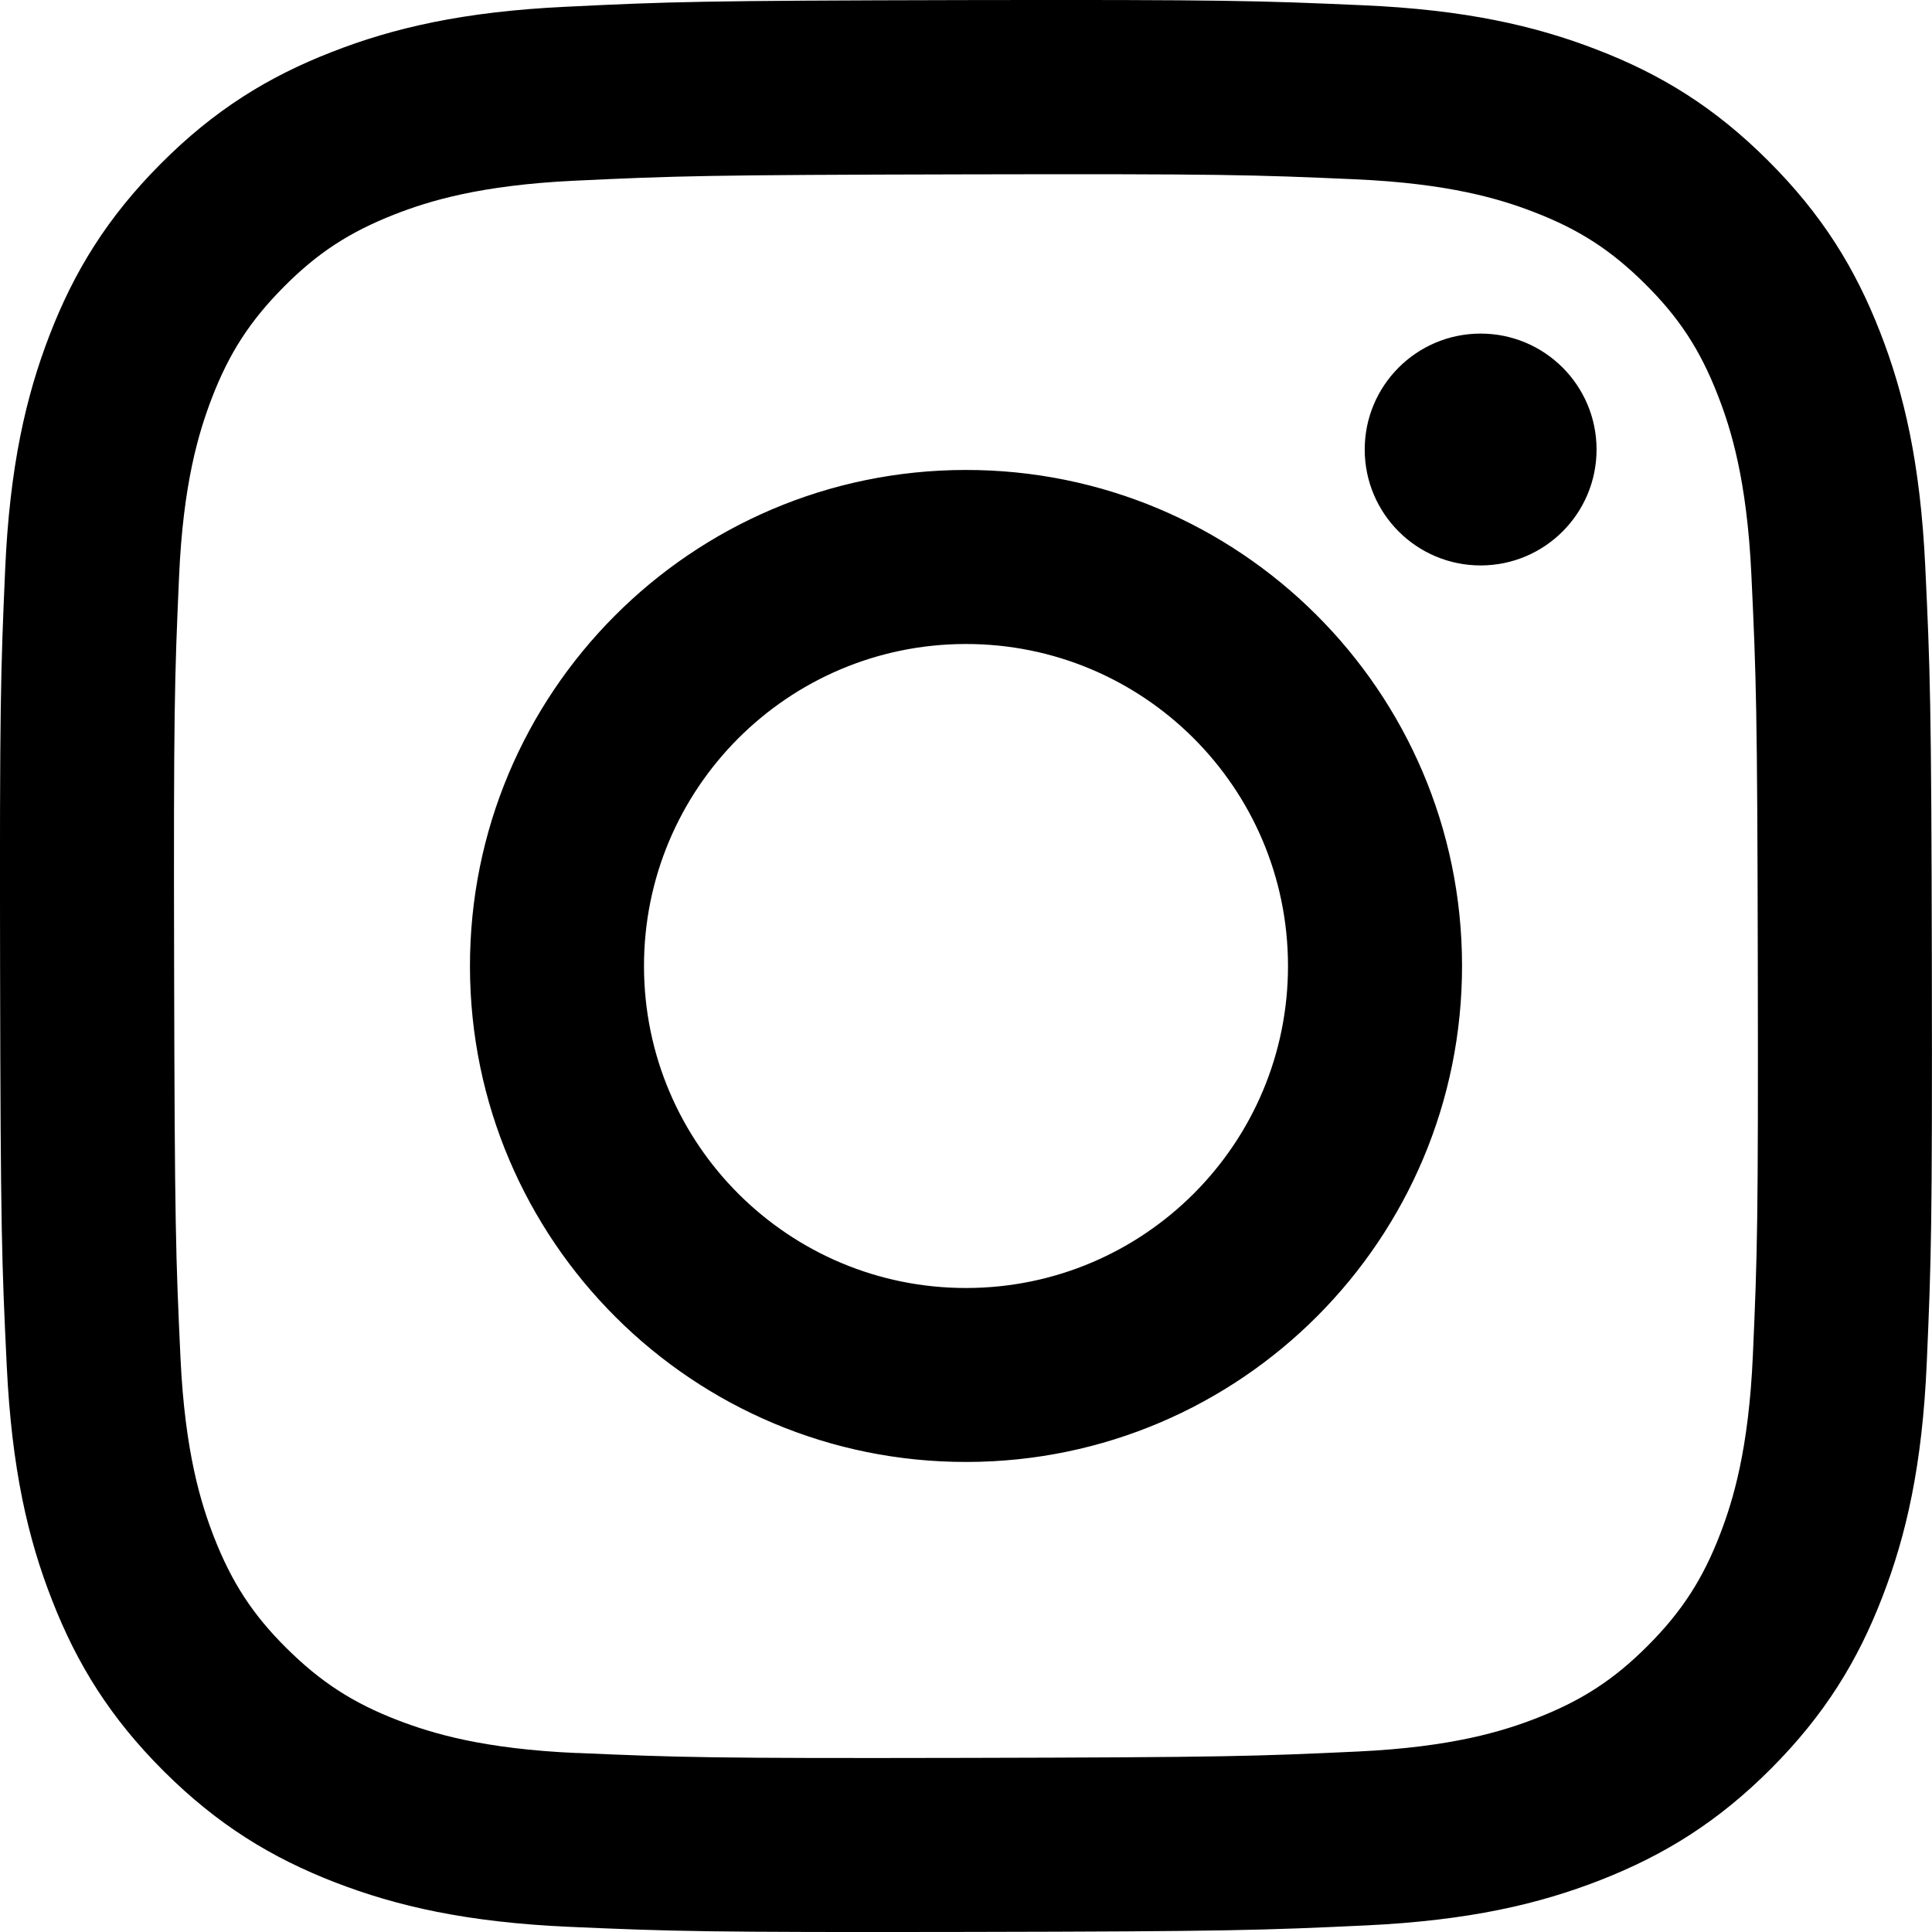
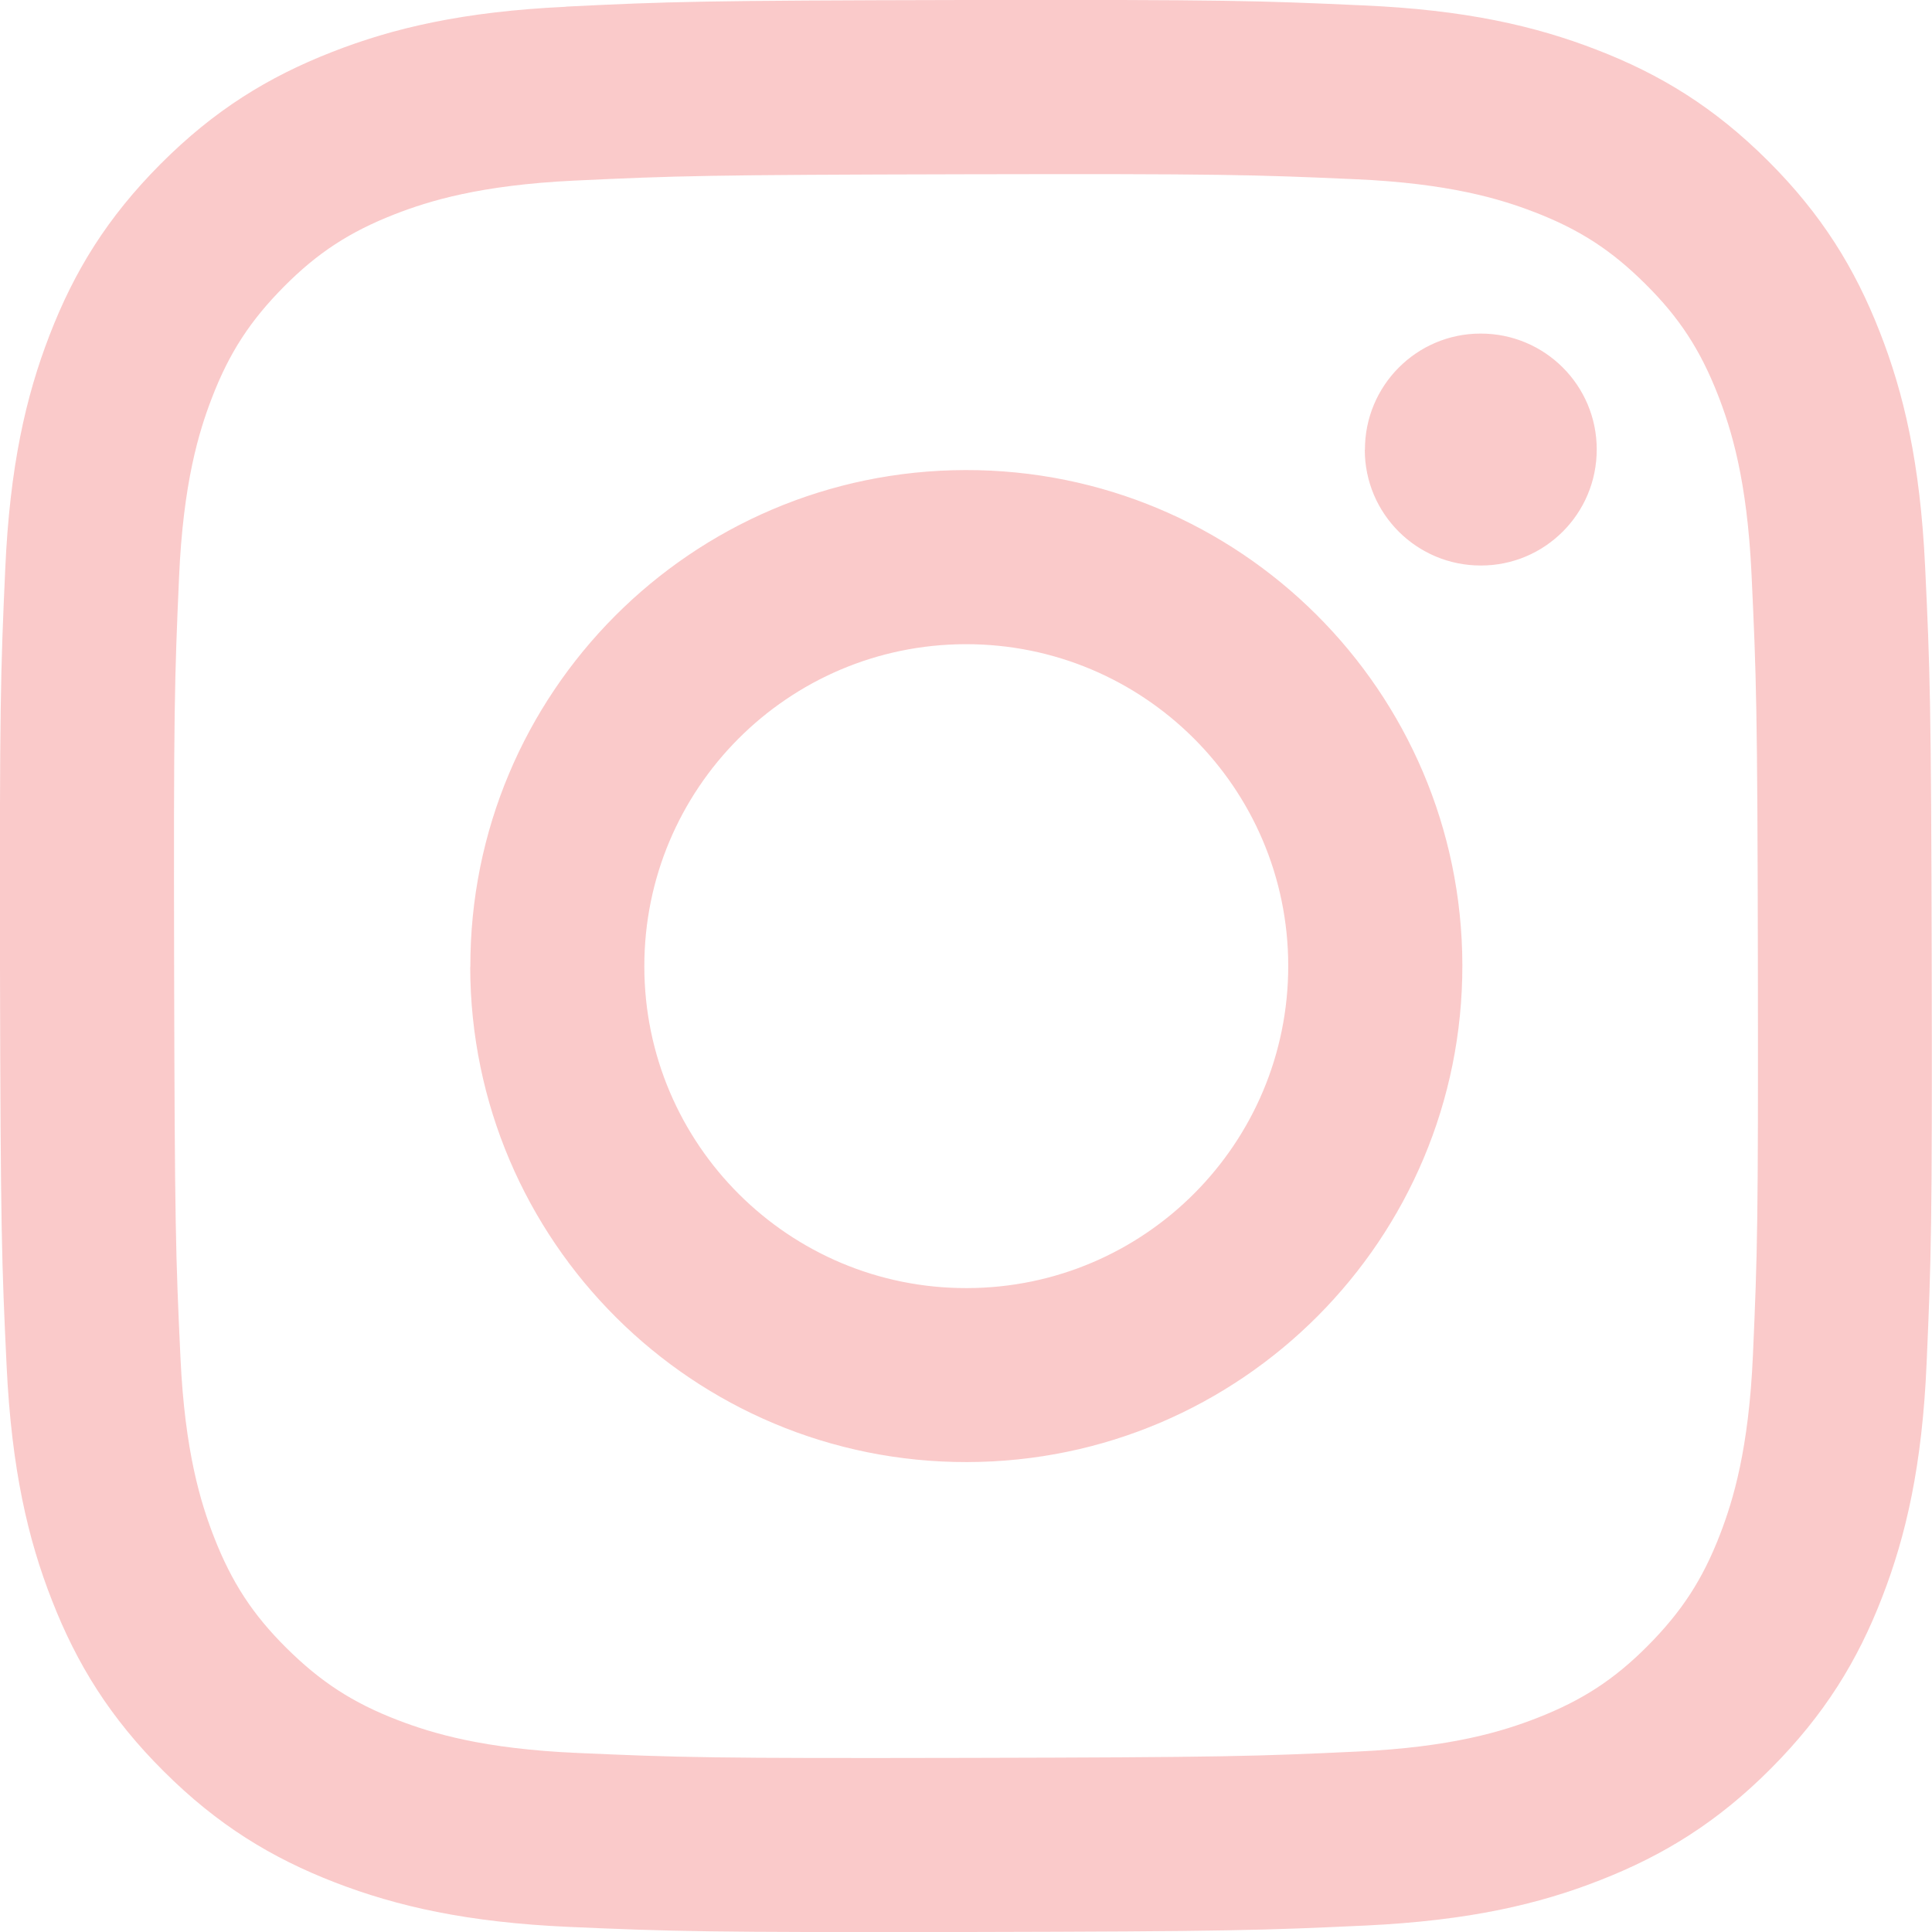
- <svg xmlns="http://www.w3.org/2000/svg" role="img" viewBox="0 0 24 24">
-   <path d="M7.03.084c-1.277.06-2.149.264-2.911.563-.789.307-1.458.72-2.123 1.388-.665.668-1.075 1.337-1.38 2.127-.295.764-.496 1.637-.552 2.914-.056 1.278-.069 1.688-.063 4.947.006 3.259.021 3.667.083 4.947.061 1.276.264 2.148.564 2.911.308.789.72 1.457 1.388 2.123.668.665 1.337 1.074 2.128 1.38.763.295 1.636.496 2.913.552 1.277.056 1.688.069 4.946.063 3.258-.006 3.668-.021 4.948-.081 1.28-.061 2.147-.265 2.91-.563.789-.309 1.458-.72 2.123-1.388.665-.668 1.075-1.338 1.379-2.128.296-.763.497-1.636.552-2.912.056-1.281.069-1.69.063-4.948-.006-3.258-.021-3.667-.082-4.947-.061-1.28-.264-2.149-.563-2.912-.308-.789-.72-1.457-1.388-2.123C21.298 1.33 20.628.921 19.838.617 19.074.321 18.202.12 16.924.065 15.647.009 15.236-.005 11.977.001 8.718.008 8.31.021 7.03.084m.14 21.693c-1.17-.051-1.805-.245-2.229-.408-.561-.216-.96-.477-1.382-.895-.422-.418-.681-.819-.9-1.378-.164-.423-.362-1.058-.417-2.228-.059-1.264-.072-1.644-.079-4.848-.007-3.204.005-3.583.061-4.848.05-1.169.246-1.805.408-2.228.216-.561.476-.96.895-1.382.419-.422.818-.681 1.378-.9.423-.165 1.058-.361 2.227-.417 1.266-.06 1.645-.072 4.848-.079 3.203-.007 3.583.005 4.849.061 1.169.051 1.805.244 2.228.408.561.216.96.475 1.382.895.422.419.682.818.9 1.379.165.422.362 1.056.417 2.226.06 1.266.074 1.645.08 4.848.006 3.203-.005 3.583-.061 4.848-.051 1.17-.245 1.806-.408 2.229-.216.56-.476.96-.895 1.381-.419.421-.818.681-1.378.9-.422.165-1.058.362-2.226.417-1.266.059-1.645.072-4.849.079-3.204.007-3.583-.006-4.848-.061M16.953 5.586A1.44 1.44 0 1 0 18.39 4.144a1.44 1.44 0 0 0-1.437 1.442M5.838 12.012c.007 3.403 2.771 6.156 6.173 6.149 3.403-.006 6.157-2.77 6.151-6.173-.006-3.403-2.771-6.157-6.174-6.15-3.403.007-6.156 2.771-6.15 6.174M8 12.008a4 4 0 1 1 4.008 3.992A4 4 0 0 1 8 12.008" />
+ <svg xmlns="http://www.w3.org/2000/svg" id="Layer_2" data-name="Layer 2" viewBox="0 0 137.03 137.03">
+   <defs>
+     <style>
+       .cls-1 {
+         fill: #facaca;
+       }
+     </style>
+   </defs>
+   <g id="Layer_1-2" data-name="Layer 1">
+     <path class="cls-1" d="m40.14.48c-7.29.34-12.27,1.51-16.62,3.22-4.5,1.76-8.32,4.11-12.12,7.92-3.8,3.81-6.14,7.63-7.88,12.14-1.69,4.36-2.83,9.34-3.15,16.64C.04,47.7-.03,50.04,0,68.65c.04,18.61.12,20.94.47,28.25.35,7.29,1.51,12.27,3.22,16.62,1.76,4.5,4.11,8.32,7.93,12.12,3.81,3.8,7.63,6.13,12.15,7.88,4.36,1.68,9.34,2.83,16.63,3.15,7.29.32,9.64.39,28.24.36,18.6-.04,20.94-.12,28.25-.46,7.31-.35,12.26-1.51,16.61-3.22,4.5-1.76,8.32-4.11,12.12-7.93,3.8-3.82,6.14-7.64,7.88-12.15,1.69-4.36,2.84-9.34,3.15-16.63.32-7.31.4-9.65.36-28.25-.04-18.6-.12-20.94-.47-28.24-.35-7.31-1.51-12.27-3.22-16.62-1.76-4.5-4.11-8.32-7.92-12.12-3.81-3.8-7.64-6.14-12.15-7.88-4.36-1.69-9.34-2.84-16.63-3.15C89.34.05,86.99-.03,68.39,0c-18.61.04-20.94.11-28.25.47m.8,123.86c-6.68-.29-10.31-1.4-12.73-2.33-3.2-1.23-5.48-2.72-7.89-5.11-2.41-2.39-3.89-4.67-5.14-7.87-.94-2.42-2.07-6.04-2.38-12.72-.34-7.22-.41-9.39-.45-27.68-.04-18.29.03-20.46.35-27.68.29-6.67,1.4-10.31,2.33-12.72,1.23-3.2,2.72-5.48,5.11-7.89,2.39-2.41,4.67-3.89,7.87-5.14,2.42-.94,6.04-2.06,12.72-2.38,7.23-.34,9.39-.41,27.68-.45,18.29-.04,20.46.03,27.69.35,6.67.29,10.31,1.4,12.72,2.33,3.2,1.23,5.48,2.71,7.89,5.11,2.41,2.39,3.89,4.67,5.14,7.87.94,2.41,2.07,6.03,2.38,12.71.34,7.23.42,9.39.45,27.68.03,18.29-.03,20.46-.35,27.68-.29,6.68-1.4,10.31-2.33,12.73-1.23,3.2-2.72,5.48-5.11,7.89-2.39,2.41-4.67,3.89-7.87,5.14-2.41.94-6.04,2.07-12.71,2.38-7.23.34-9.39.41-27.69.45s-20.46-.03-27.68-.35M96.8,31.9c0,4.54,3.69,8.22,8.24,8.21,4.54,0,8.22-3.69,8.21-8.24,0-4.54-3.69-8.22-8.24-8.21,0,0,0,0,0,0-4.54,0-8.21,3.7-8.2,8.24m-63.46,36.69c.04,19.43,15.82,35.15,35.25,35.11,19.43-.04,35.15-15.82,35.12-35.25-.04-19.43-15.82-35.15-35.25-35.11s-35.15,15.82-35.11,35.25m12.34-.02c-.02-12.61,10.18-22.86,22.79-22.88,12.61-.02,22.86,10.18,22.88,22.79.02,12.61-10.18,22.86-22.79,22.88-12.61.03-22.86-10.18-22.88-22.79,0,0,0,0,0,0" />
+   </g>
</svg>
